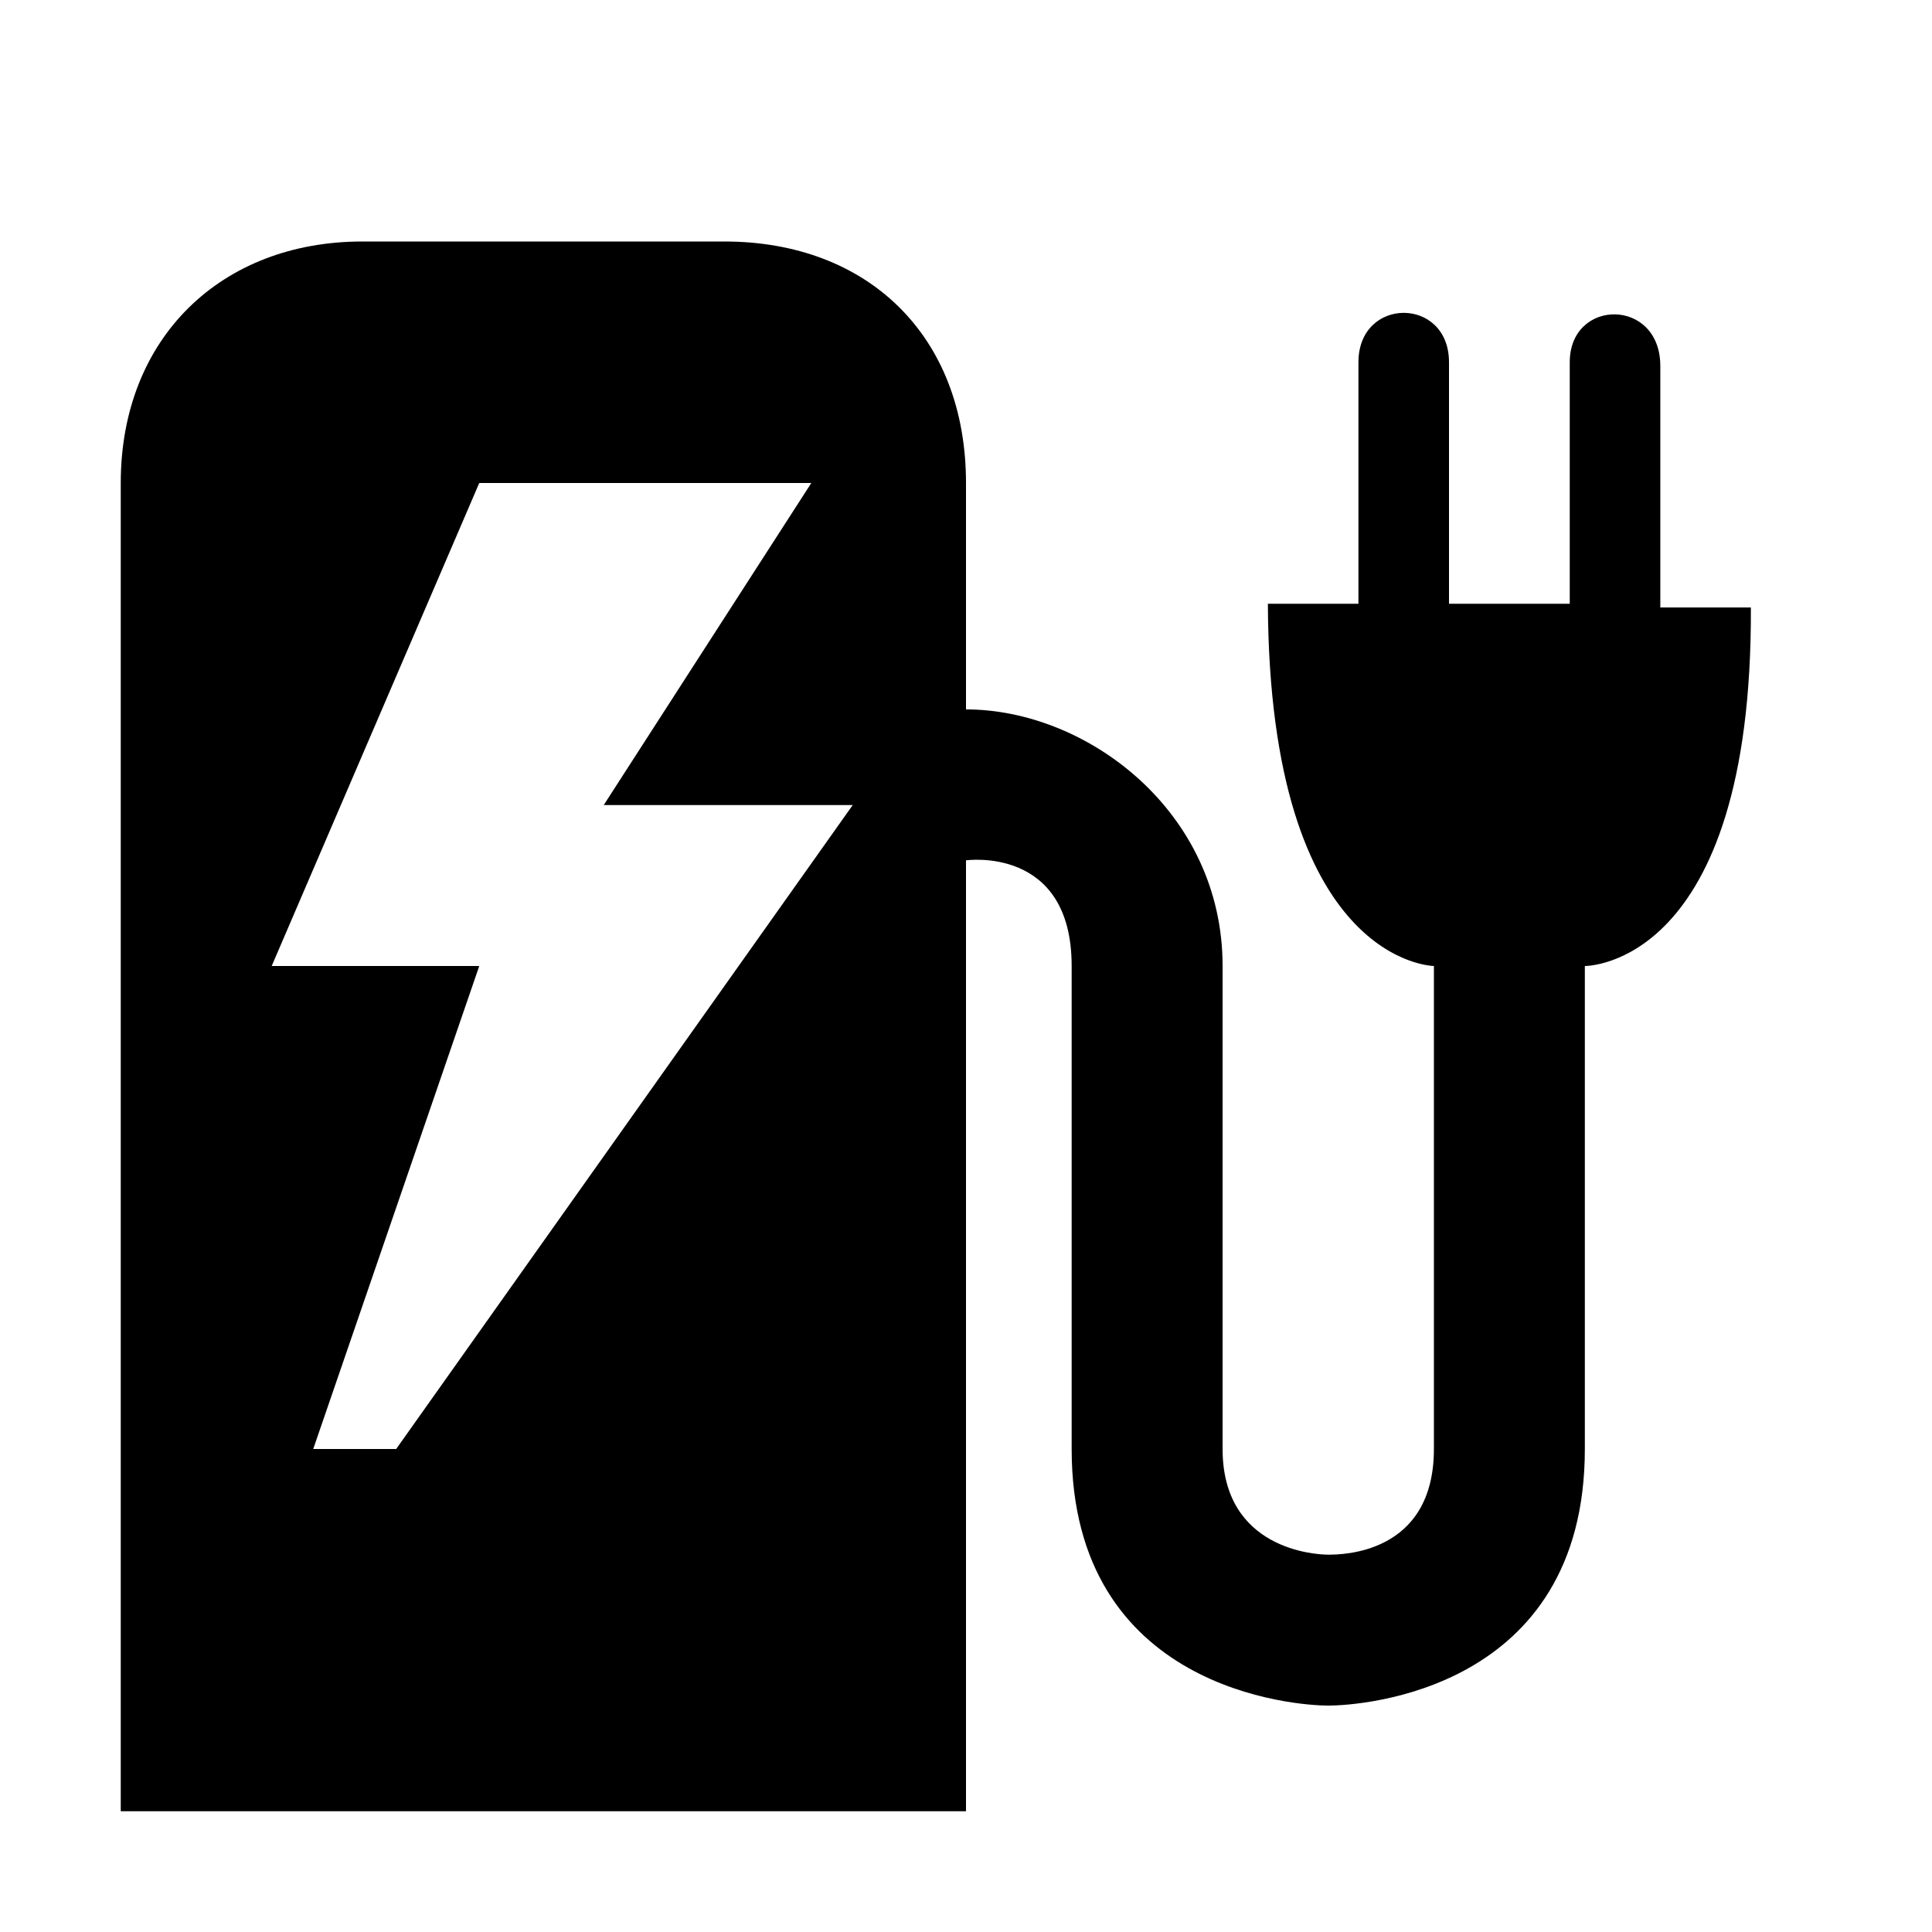
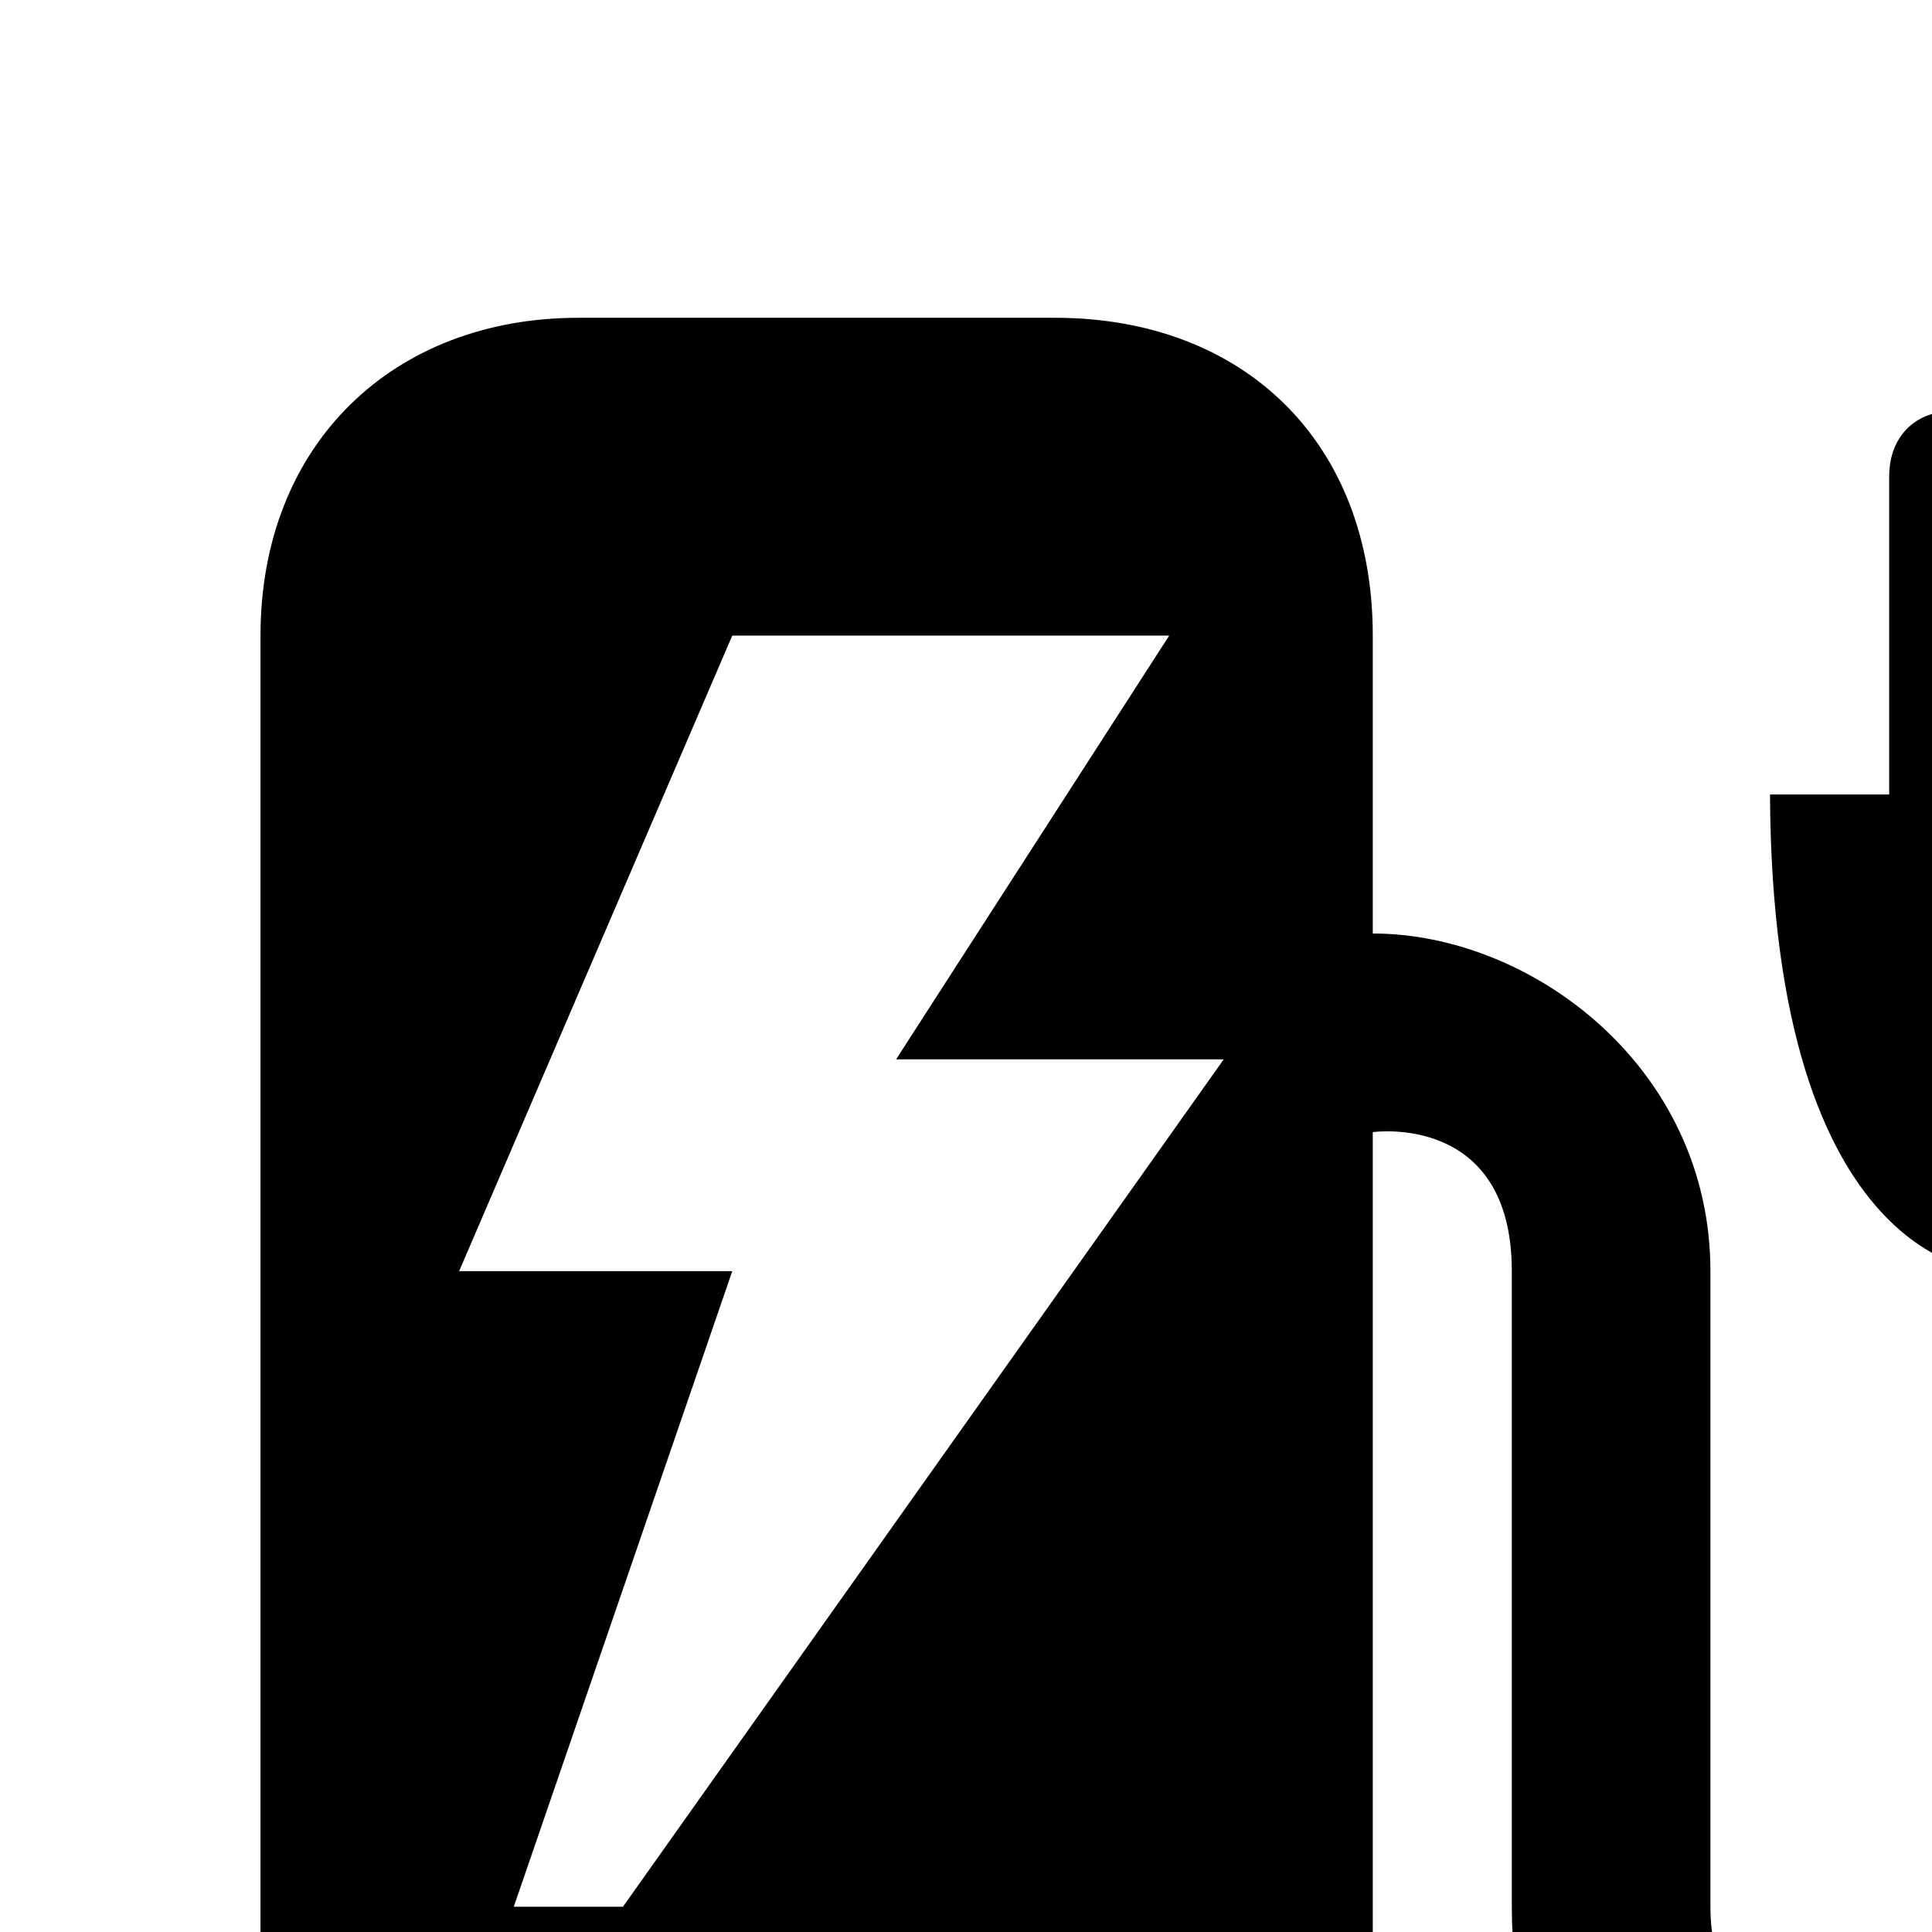
- <svg xmlns="http://www.w3.org/2000/svg" width="16" height="16">
+ <svg xmlns="http://www.w3.org/2000/svg" height="19" width="19" viewBox="0 0 10.88 12.159" xml:space="preserve">
  <path d="M 3,2 C 1.834,2 1,2.796 1,4 L 1,15 8,15 8,7.125 C 8,7.125 8.875,7 8.875,8 l 0,4 c 0,2 1.865,2.125 2.125,2.125 0.276,0 2.125,-0.125 2.125,-2.125 l 0,-4 c 0,0 1.388,0.017 1.375,-2.969 l -0.75,0 0,-2 C 13.75,2.464 13,2.468 13,3 l 0,2 -1,0 0,-2 C 12,2.454 11.25,2.455 11.25,3 l 0,2 -0.75,0 c 0.013,2.986 1.375,3 1.375,3 l 0,4 c 0,0.874 -0.767,0.875 -0.875,0.875 -0.108,0 -0.875,-0.043 -0.875,-0.875 l 0,-4 C 10.125,6.719 9,5.875 8,5.875 L 8,4 C 8,2.778 7.184,2 6,2 Z m 0.969,2 2.75,0 L 5,6.667 l 2.062,0 L 3.281,12 2.594,12 3.969,8 2.25,8 Z" style="fill:#000000;fill-opacity:1;stroke:none" />
</svg>
